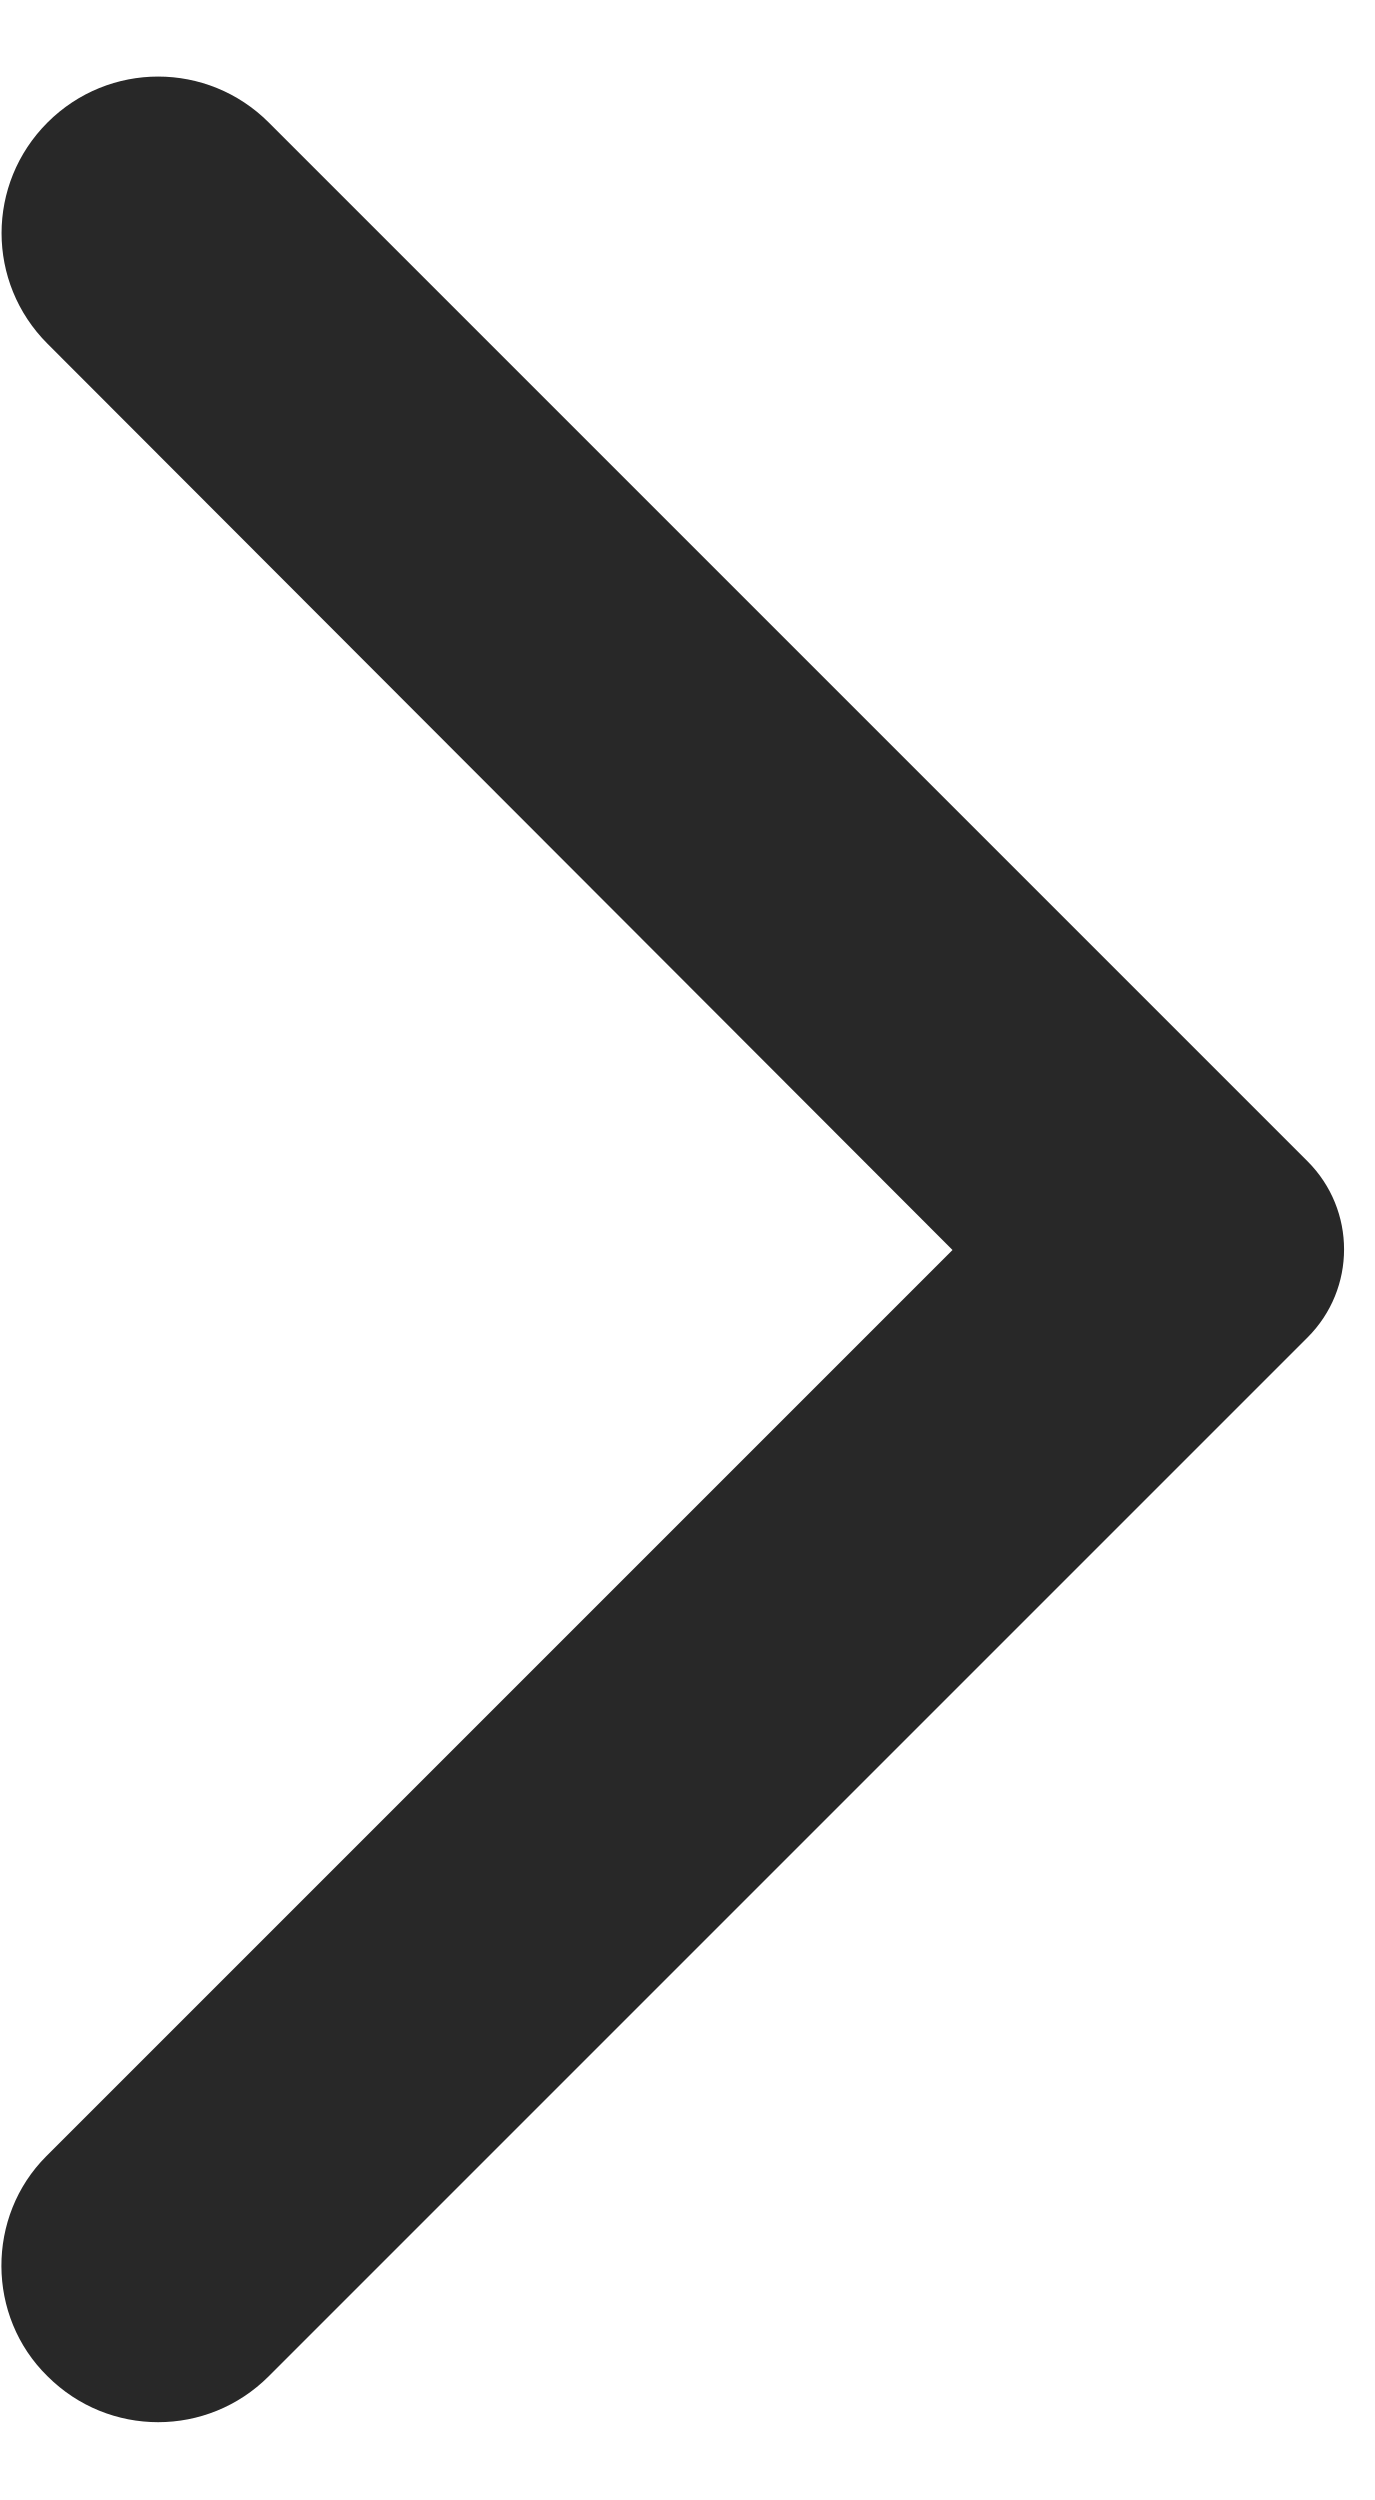
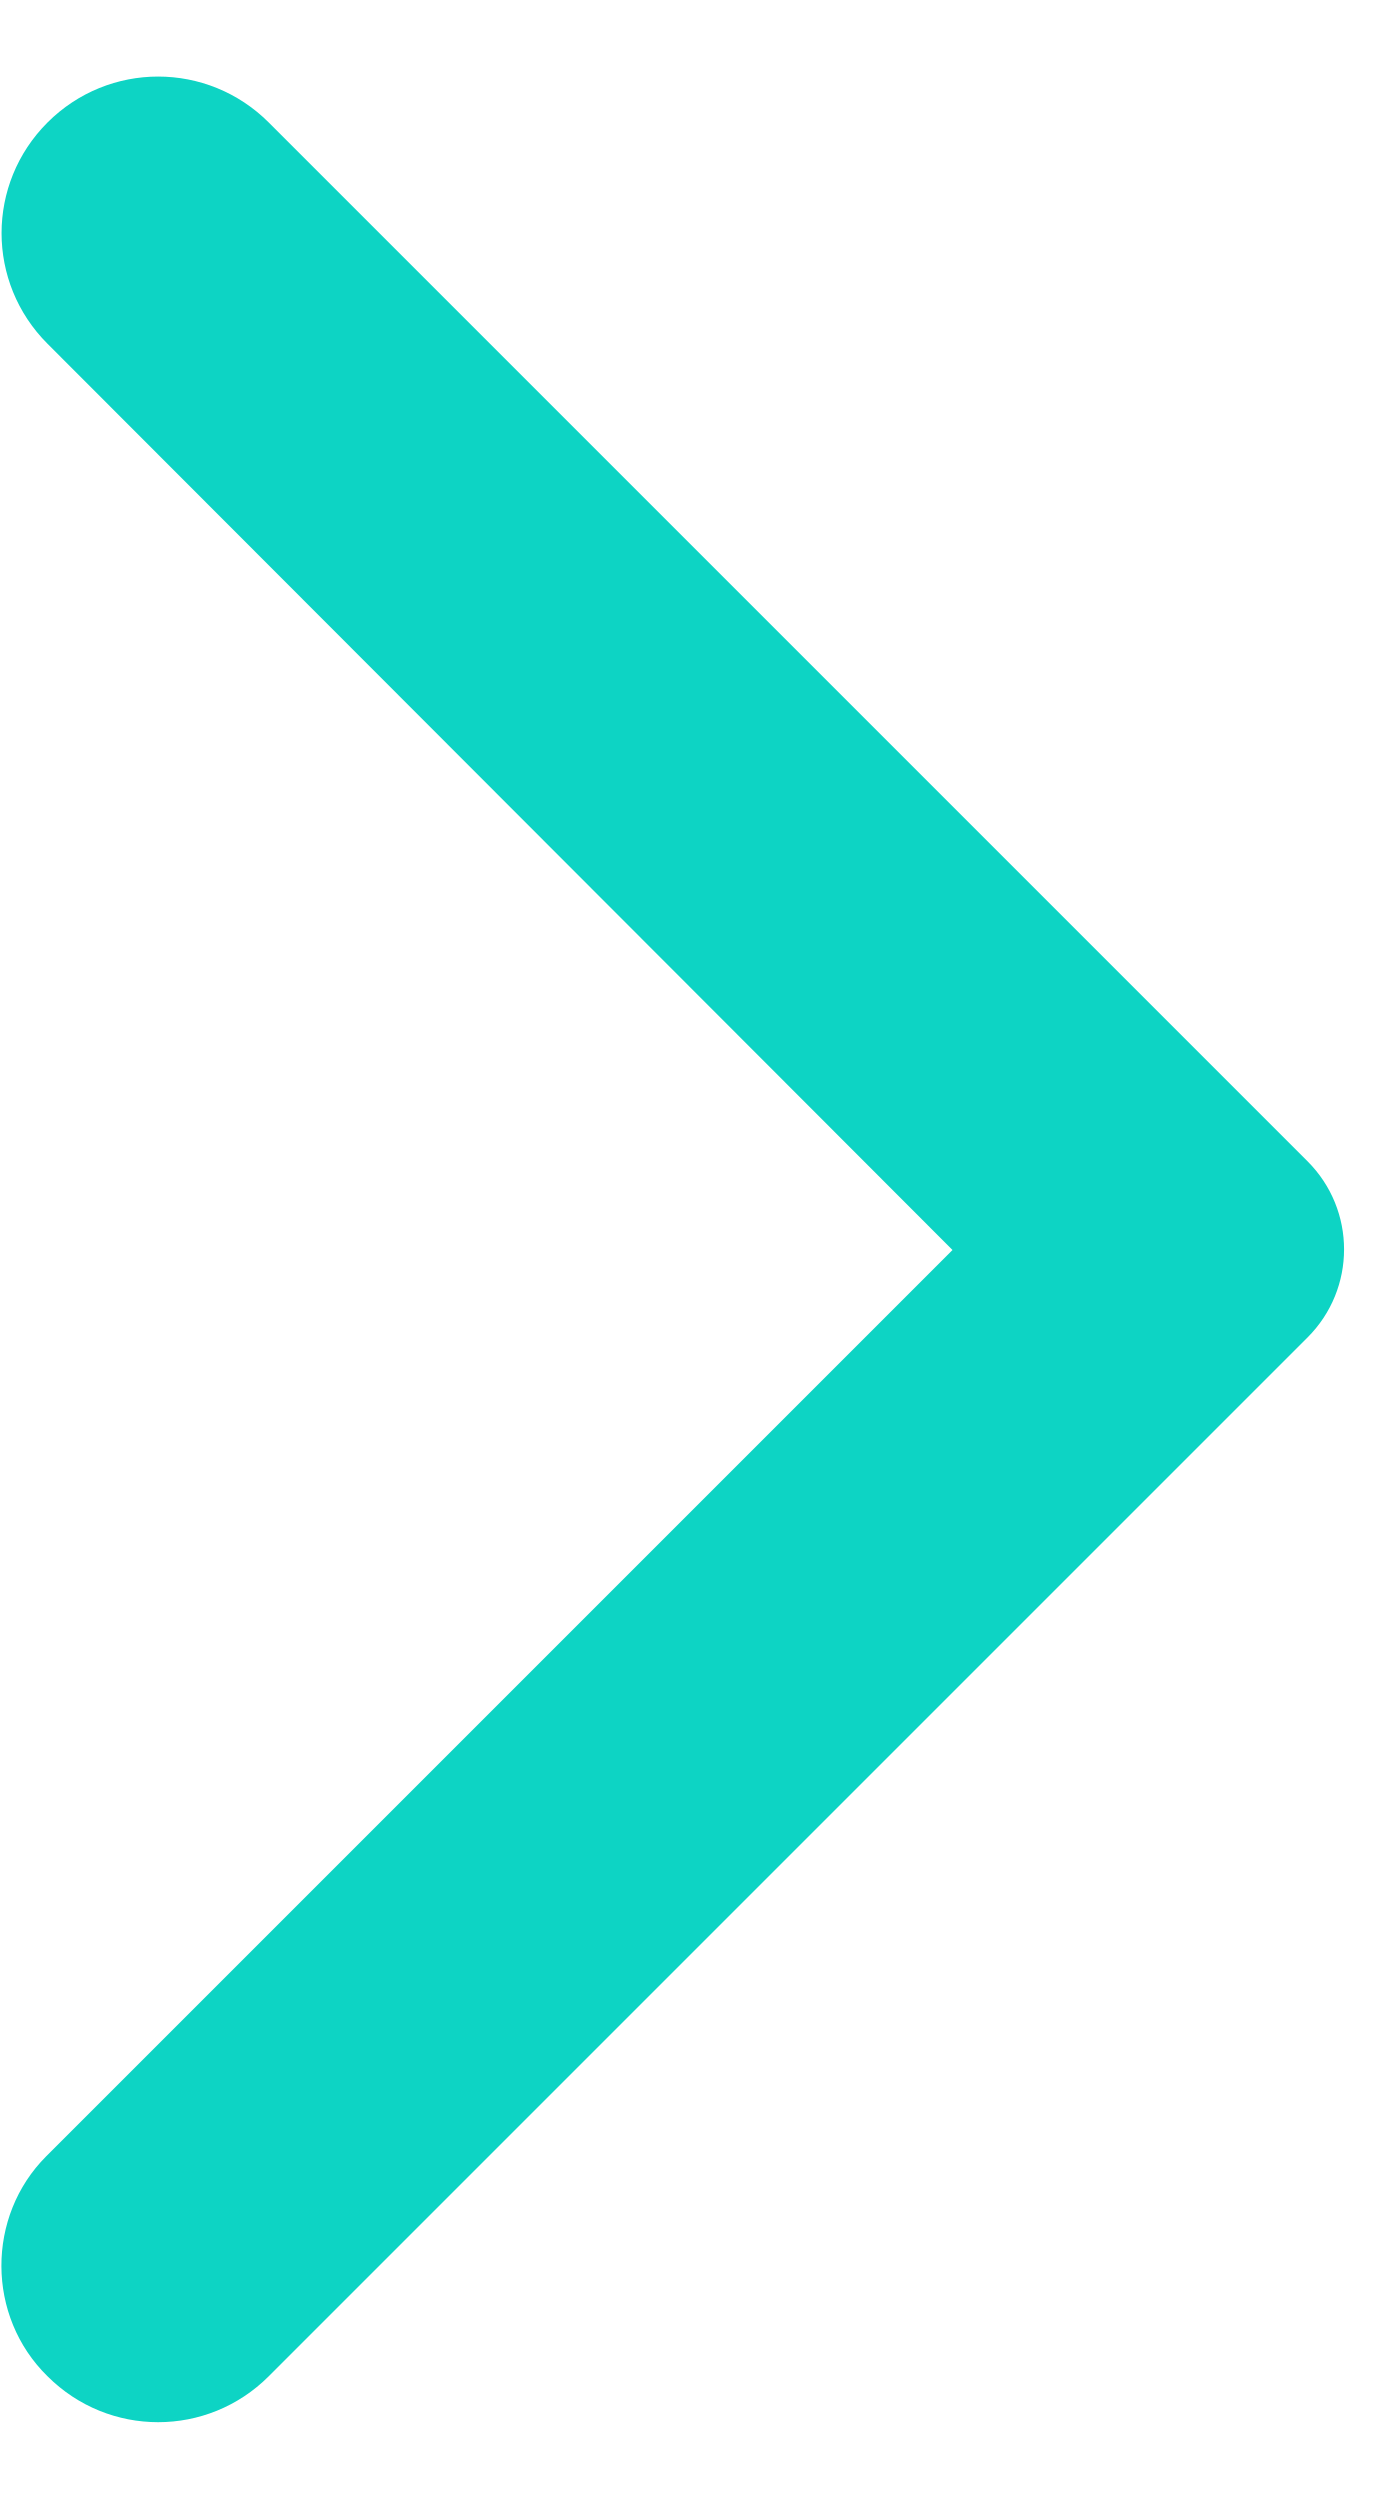
<svg xmlns="http://www.w3.org/2000/svg" width="11px" height="20px" viewBox="0 0 11 20" version="1.1">
  <g id="Icons" stroke="none" stroke-width="1" fill="none" fill-rule="evenodd">
    <g id="Rounded" transform="translate(-345, -3434)">
      <g id="Navigation" transform="translate(100, 3378)">
        <g id="-Round-/-Navigation-/-arrow_forward_ios" transform="translate(238, 54)">
          <g>
            <polygon id="Path" opacity="0.87" points="24 24 0 24 0 0 24 0" />
-             <path style="fill:#282828" d="M7.38,21.01 C7.87,21.5 8.66,21.5 9.15,21.01 L17.46,12.7 C17.85,12.31 17.85,11.68 17.46,11.29 L9.15,2.98 C8.66,2.49 7.87,2.49 7.38,2.98 C6.89,3.47 6.89,4.26 7.38,4.75 L14.62,12 L7.37,19.25 C6.89,19.73 6.89,20.53 7.38,21.01 Z" id="🔹-Icon-Color" fill="#1D1D1D" />
+             <path style="fill:#0dd4c4" d="M7.38,21.01 C7.87,21.5 8.66,21.5 9.15,21.01 L17.46,12.7 C17.85,12.31 17.85,11.68 17.46,11.29 L9.15,2.98 C8.66,2.49 7.87,2.49 7.38,2.98 C6.89,3.47 6.89,4.26 7.38,4.75 L14.62,12 L7.37,19.25 C6.89,19.73 6.89,20.53 7.38,21.01 Z" id="🔹-Icon-Color" fill="#1D1D1D" />
          </g>
        </g>
      </g>
    </g>
  </g>
</svg>
